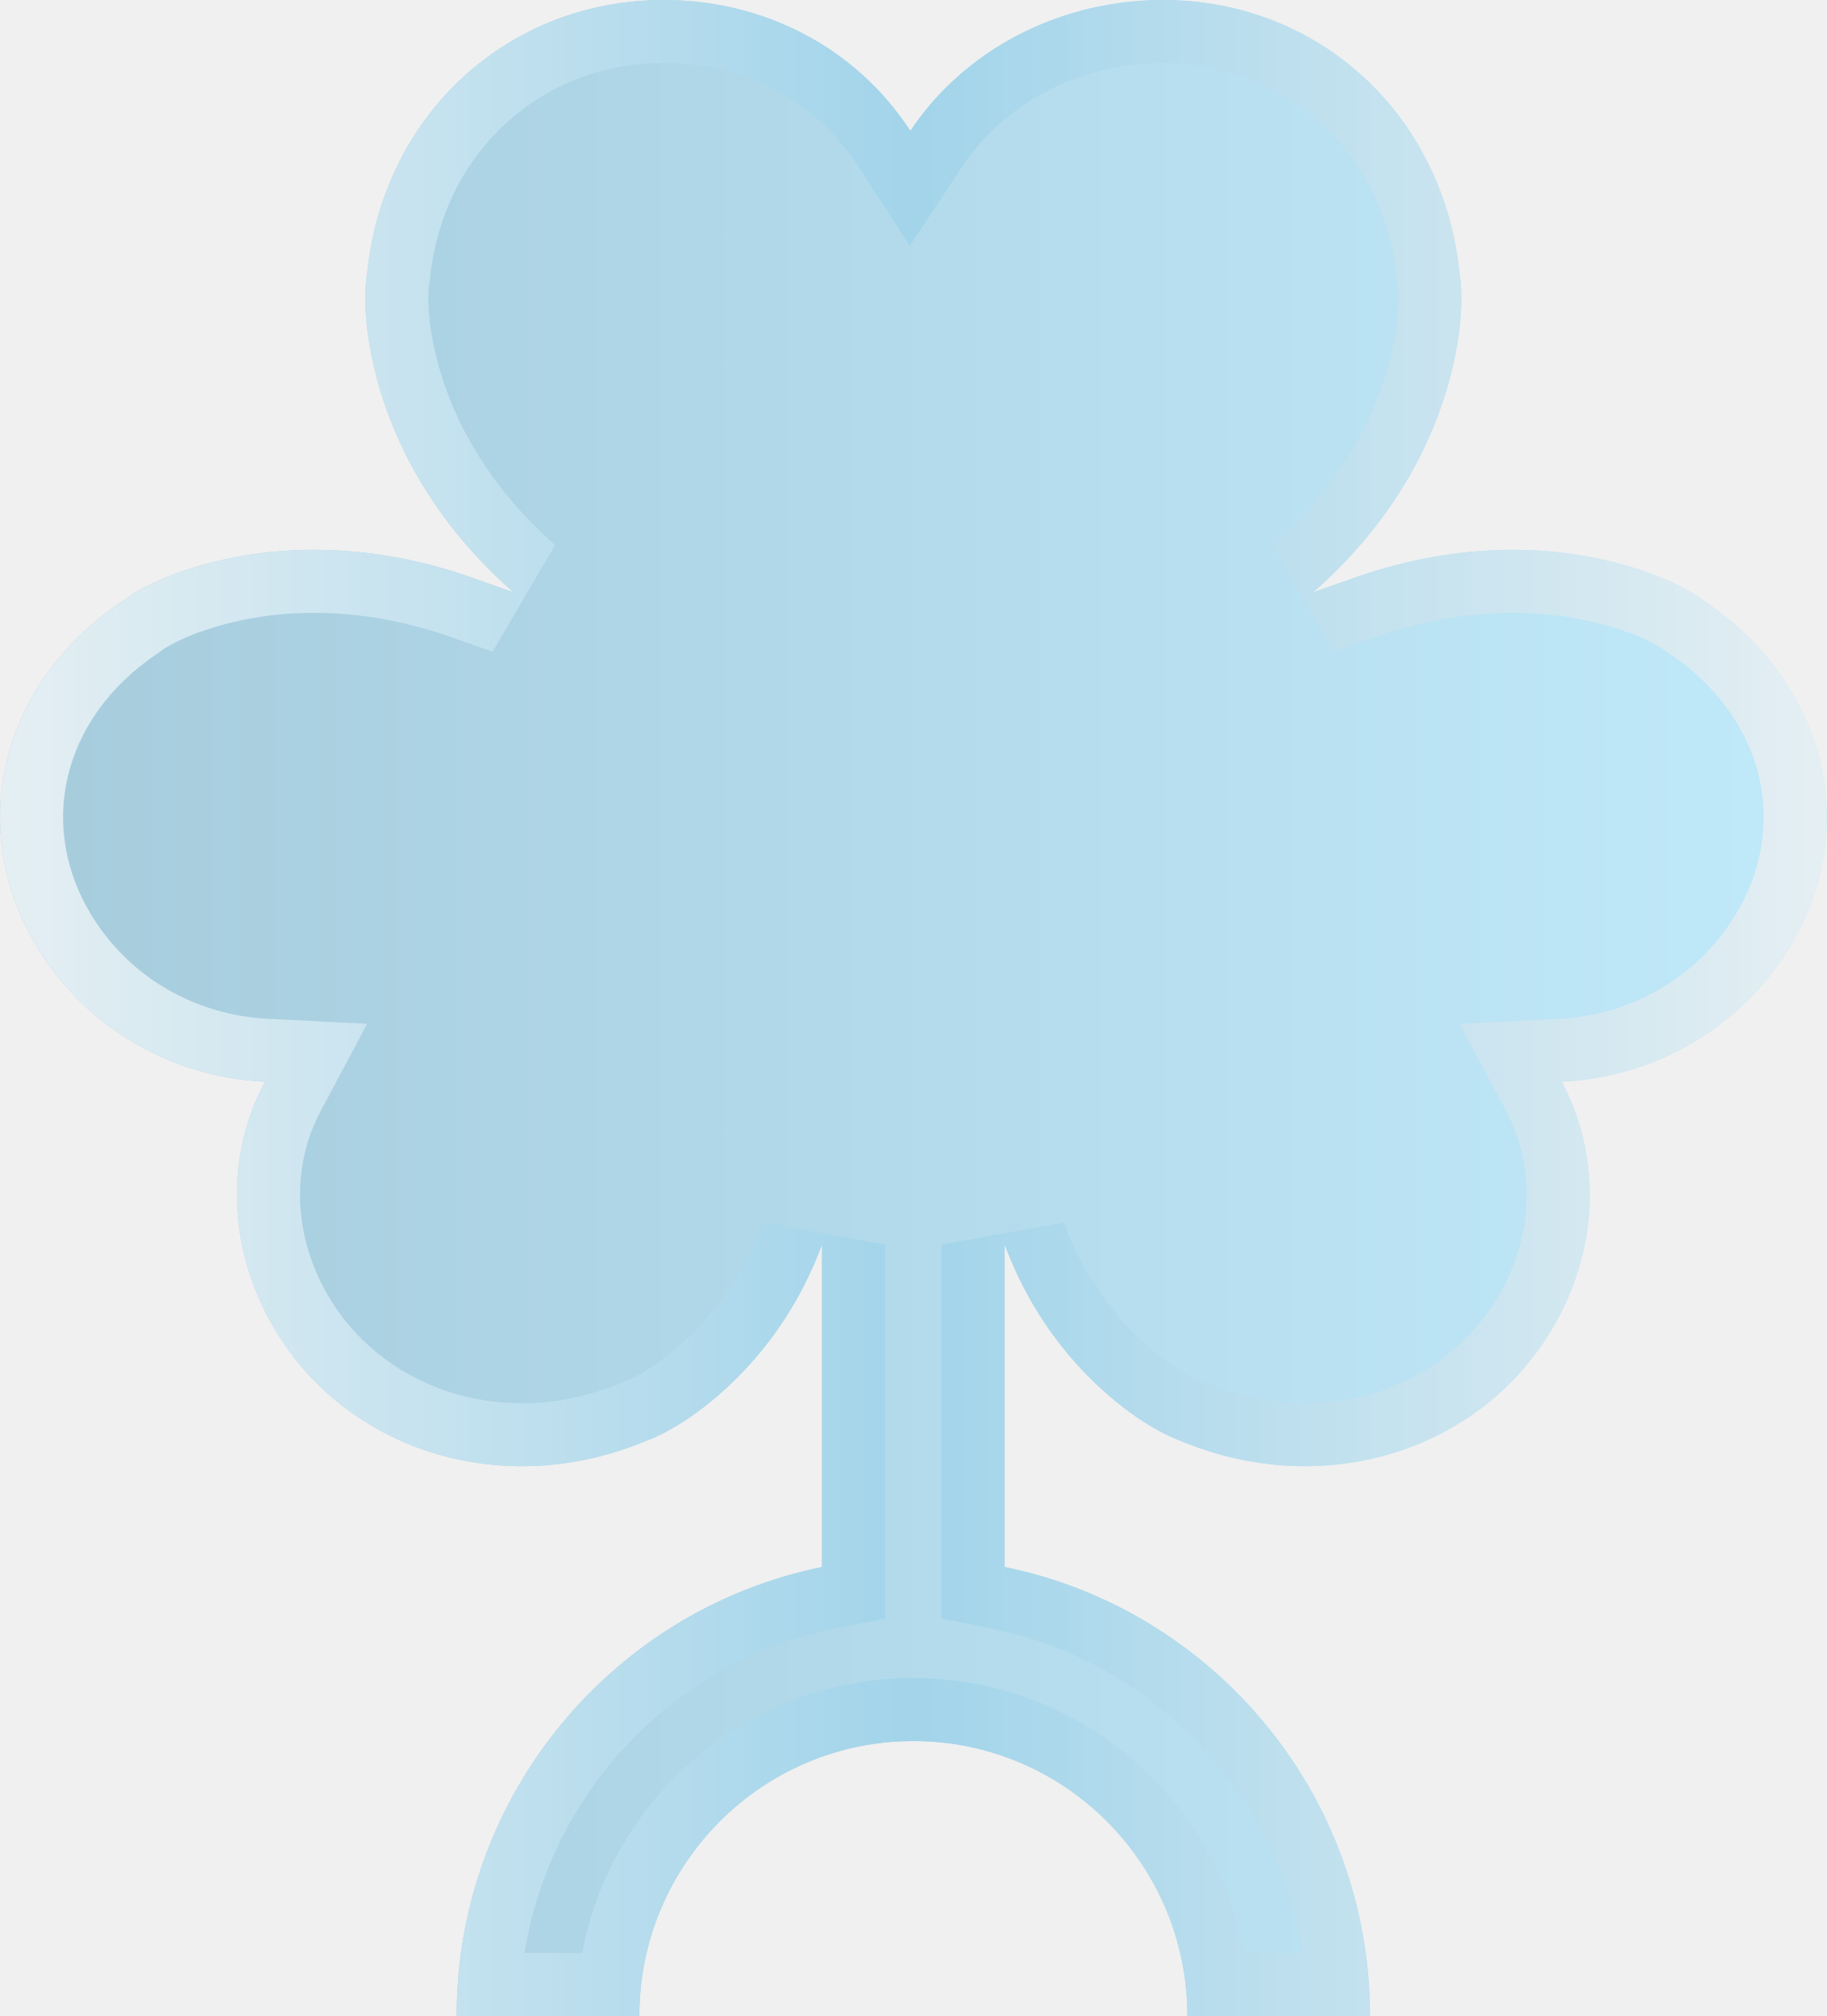
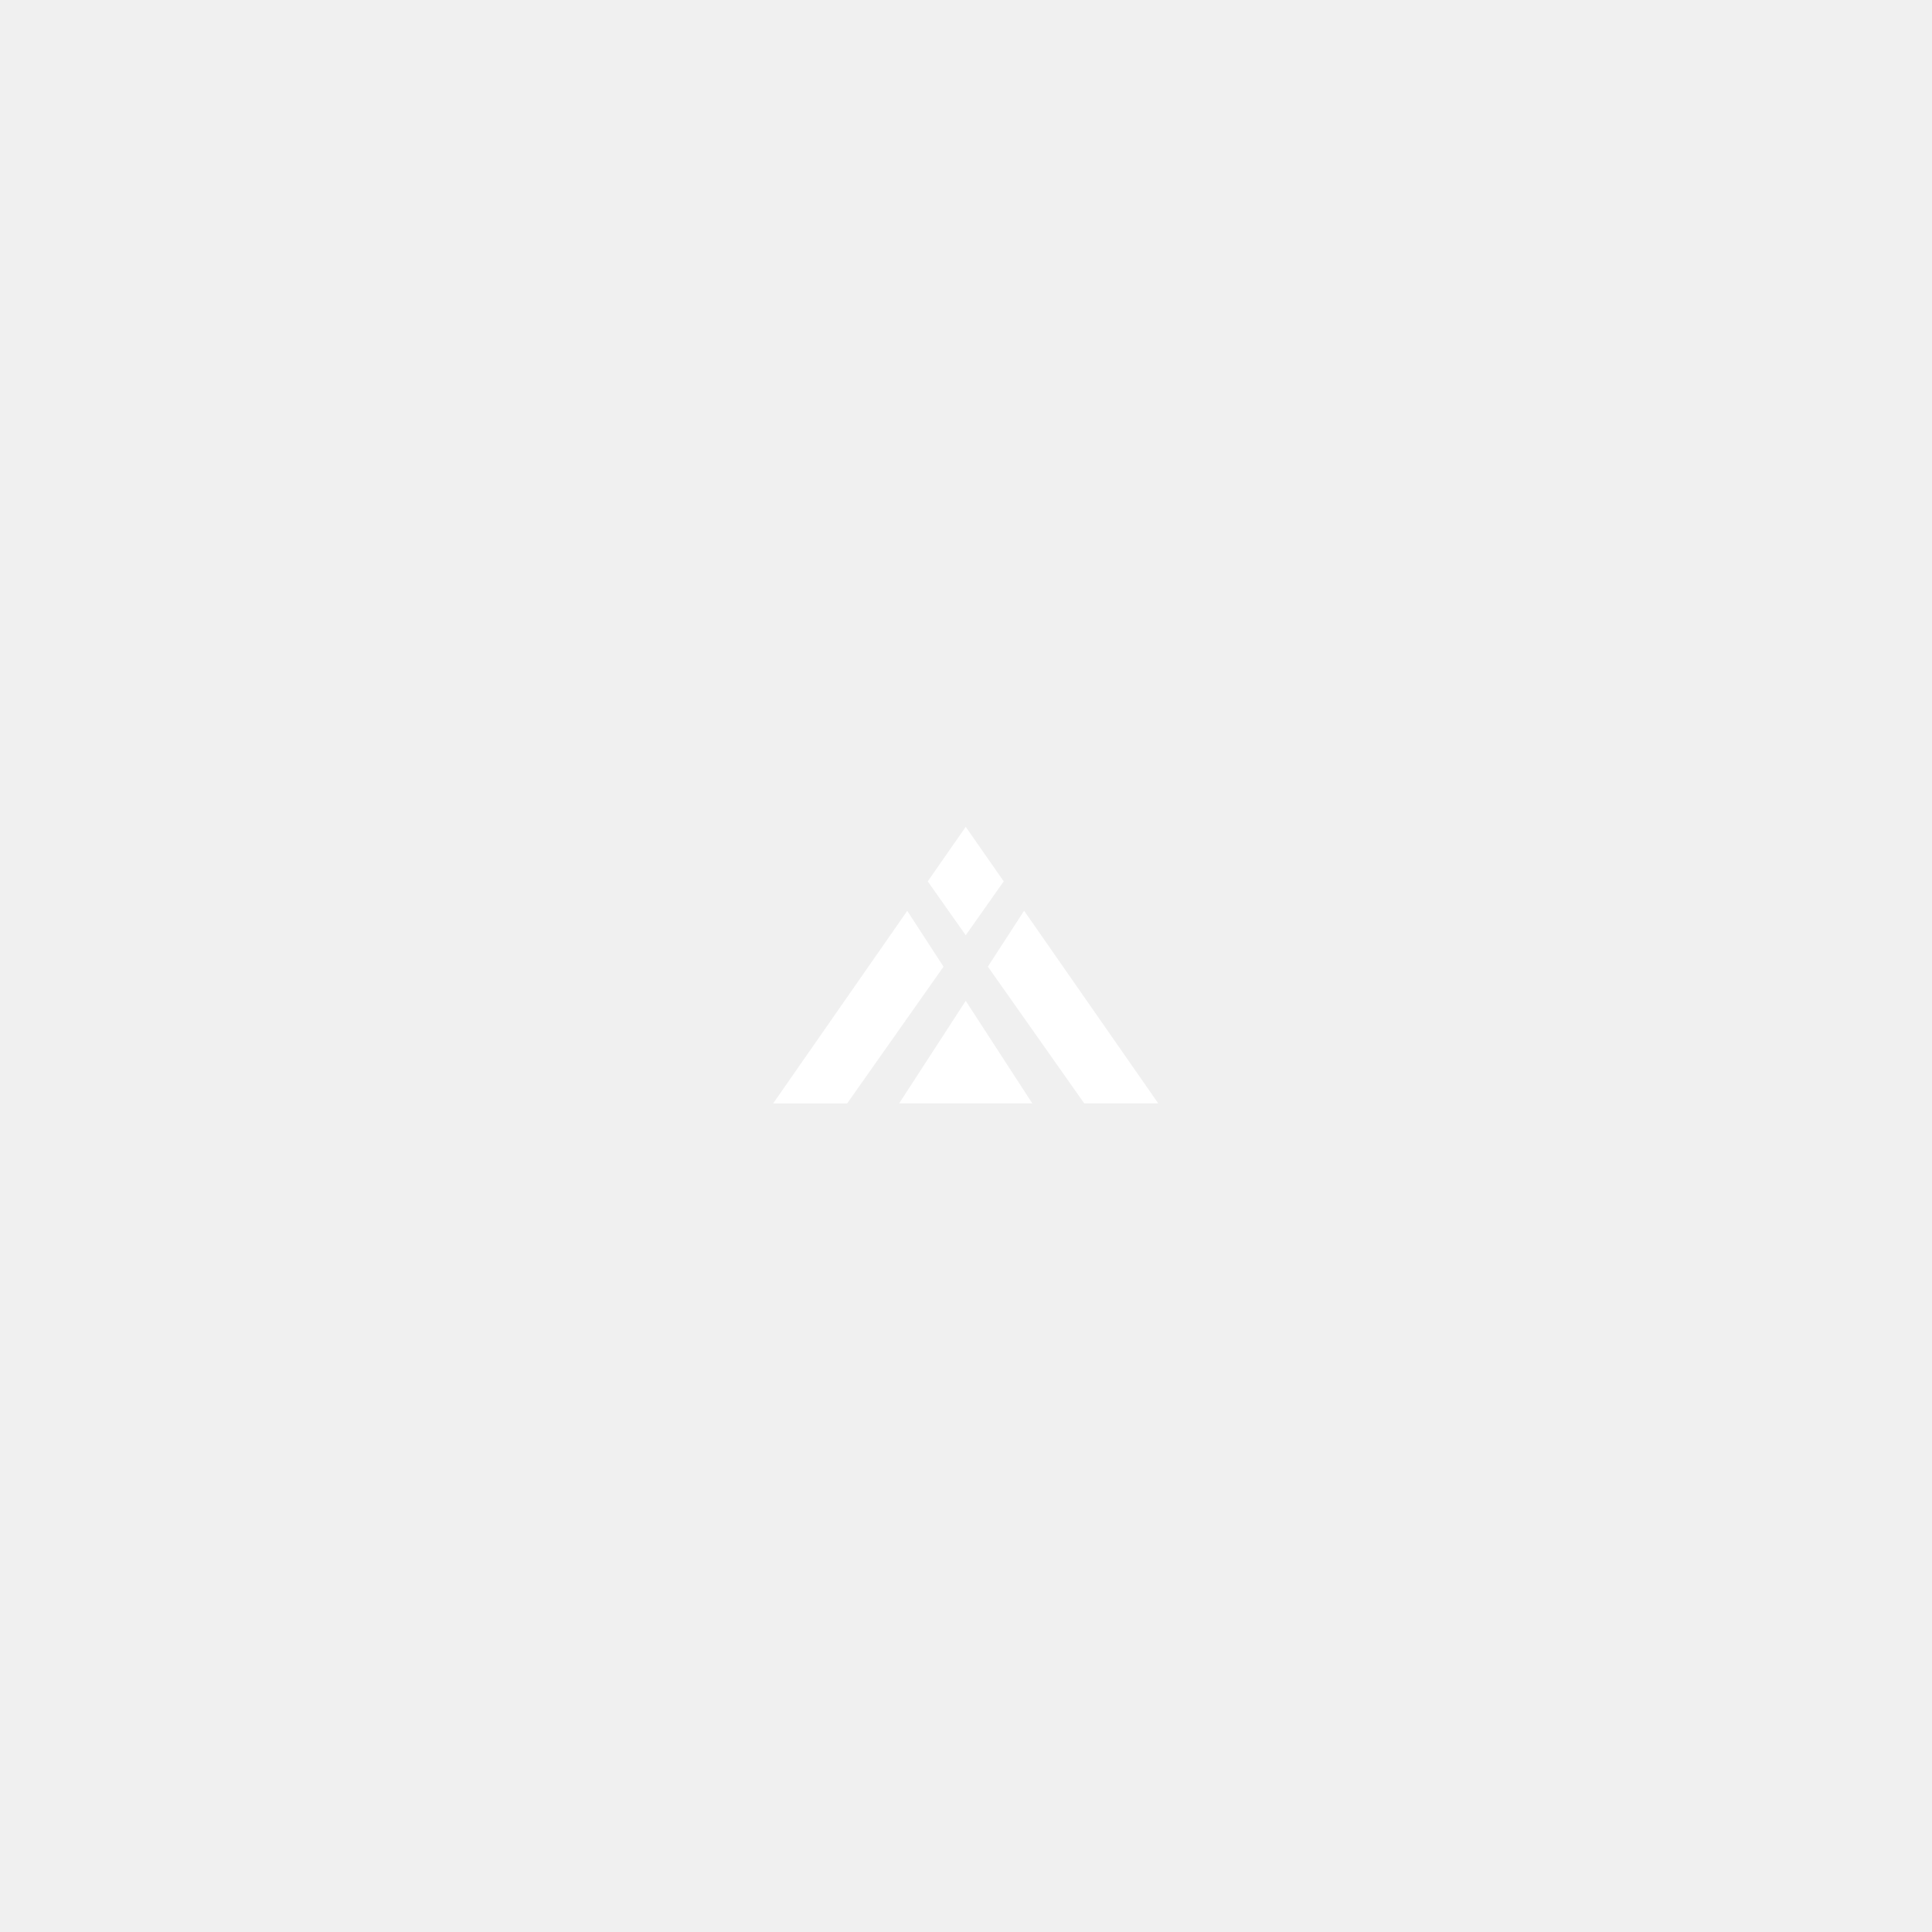
- <svg xmlns="http://www.w3.org/2000/svg" width="29" height="32" viewBox="0 0 29 32" fill="none">
-   <path d="M23.171 4.337C22.917 1.824 20.939 0 18.462 0C16.813 0 15.302 0.799 14.452 2.078C13.61 0.782 12.161 0 10.538 0C8.062 0 6.083 1.824 5.829 4.337C5.809 4.448 5.727 5.032 5.977 5.985C6.314 7.27 7.064 8.446 8.153 9.403L7.516 9.177C6.118 8.681 4.687 8.593 3.379 8.924C2.473 9.153 2.029 9.475 1.947 9.54C-0.007 10.847 -0.566 13.176 0.618 15.08C1.394 16.329 2.733 17.097 4.206 17.171C3.556 18.391 3.619 19.905 4.408 21.174C5.593 23.078 8.045 23.793 10.242 22.876C10.343 22.842 10.865 22.646 11.532 22.032C12.208 21.41 12.722 20.636 13.05 19.755V24.873C9.741 25.547 7.25 28.482 7.25 32H10.15C10.15 29.59 12.098 27.636 14.5 27.636C16.903 27.636 18.85 29.59 18.85 32H21.75C21.75 28.482 19.259 25.547 15.95 24.873V19.755C16.278 20.636 16.792 21.41 17.468 22.032C18.135 22.646 18.657 22.842 18.758 22.876C20.955 23.793 23.408 23.078 24.592 21.174C25.381 19.905 25.444 18.391 24.794 17.171C26.267 17.097 27.606 16.329 28.383 15.08C29.567 13.176 29.007 10.847 27.053 9.54C26.971 9.475 26.528 9.153 25.621 8.924C24.314 8.593 22.883 8.681 21.484 9.177L20.847 9.403C21.936 8.446 22.686 7.27 23.023 5.985C23.273 5.033 23.191 4.448 23.171 4.337Z" fill="url(#paint0_linear_2371_4612)" />
-   <path fill-rule="evenodd" clip-rule="evenodd" d="M22.18 4.475L22.176 4.438C21.972 2.418 20.409 1 18.462 1C17.129 1 15.94 1.646 15.285 2.631L14.443 3.899L13.614 2.623C12.962 1.62 11.834 1 10.538 1C8.592 1 7.028 2.418 6.824 4.437L6.82 4.476L6.813 4.514C6.813 4.514 6.739 4.949 6.944 5.731C7.226 6.805 7.859 7.813 8.813 8.651L7.82 10.345L7.182 10.12C5.951 9.683 4.721 9.616 3.624 9.894C2.897 10.078 2.574 10.319 2.565 10.326L2.535 10.35L2.503 10.371C0.961 11.403 0.59 13.142 1.467 14.552C2.065 15.514 3.1 16.114 4.256 16.172L5.829 16.251L5.088 17.641C4.617 18.526 4.645 19.661 5.257 20.646C6.159 22.096 8.07 22.699 9.857 21.953L9.89 21.939L9.924 21.928C9.935 21.924 10.322 21.788 10.855 21.297C11.411 20.785 11.838 20.145 12.113 19.406L14.05 19.755V25.69L13.25 25.853C10.719 26.368 8.741 28.421 8.329 31H9.243C9.71 28.517 11.884 26.636 14.5 26.636C17.116 26.636 19.29 28.517 19.757 31H20.671C20.259 28.421 18.282 26.368 15.751 25.853L14.95 25.69V19.755L16.887 19.406C17.162 20.145 17.589 20.785 18.145 21.297C18.678 21.787 19.065 21.924 19.076 21.928L19.11 21.939L19.143 21.953C20.93 22.699 22.841 22.096 23.743 20.646C24.356 19.661 24.384 18.526 23.912 17.641L23.171 16.251L24.744 16.172C25.9 16.114 26.935 15.514 27.533 14.552C28.41 13.142 28.039 11.403 26.497 10.371L26.465 10.35L26.436 10.327C26.427 10.32 26.105 10.078 25.376 9.894C24.279 9.616 23.05 9.682 21.818 10.12L21.181 10.345L20.187 8.651C21.141 7.813 21.774 6.805 22.056 5.731C22.258 4.961 22.189 4.527 22.187 4.512L22.18 4.475ZM21.682 31C21.727 31.327 21.75 31.661 21.75 32H18.85C18.85 29.59 16.903 27.636 14.5 27.636C12.098 27.636 10.15 29.59 10.15 32H7.25C7.25 31.661 7.273 31.327 7.318 31C7.738 27.937 10.06 25.482 13.05 24.873V19.755C12.812 20.395 12.476 20.979 12.05 21.489C11.89 21.681 11.717 21.862 11.532 22.032C10.865 22.646 10.343 22.842 10.242 22.876C8.045 23.793 5.593 23.078 4.408 21.174C3.819 20.227 3.634 19.142 3.849 18.146C3.922 17.808 4.041 17.48 4.206 17.171C3.853 17.153 3.508 17.095 3.176 17.001C2.124 16.701 1.208 16.03 0.618 15.08C-0.566 13.176 -0.007 10.847 1.947 9.54C2.029 9.475 2.473 9.153 3.379 8.924C4.303 8.691 5.288 8.666 6.28 8.846C6.692 8.921 7.106 9.031 7.516 9.177L8.153 9.403C7.965 9.237 7.787 9.065 7.619 8.887C7.619 8.887 7.619 8.887 7.619 8.887C7.339 8.59 7.088 8.275 6.868 7.947C6.459 7.336 6.158 6.676 5.977 5.985C5.727 5.032 5.809 4.448 5.829 4.337C6.083 1.824 8.062 0 10.538 0C11.794 0 12.945 0.468 13.792 1.28C14.04 1.517 14.261 1.784 14.452 2.078C14.644 1.789 14.869 1.525 15.123 1.289C15.991 0.479 17.185 0 18.462 0C20.939 0 22.917 1.824 23.171 4.337C23.191 4.448 23.273 5.033 23.023 5.985C22.842 6.676 22.541 7.336 22.132 7.947C21.913 8.275 21.662 8.589 21.381 8.887C21.381 8.887 21.381 8.887 21.381 8.887C21.214 9.065 21.035 9.237 20.847 9.403L21.484 9.177C21.895 9.031 22.308 8.921 22.721 8.846C23.712 8.666 24.698 8.691 25.621 8.924C26.528 9.153 26.971 9.475 27.053 9.54C29.007 10.847 29.567 13.176 28.383 15.08C27.792 16.03 26.876 16.701 25.824 17.001C25.492 17.095 25.147 17.153 24.794 17.171C24.959 17.48 25.078 17.808 25.151 18.146C25.366 19.142 25.181 20.227 24.592 21.174C23.408 23.078 20.955 23.793 18.758 22.876C18.657 22.842 18.135 22.646 17.468 22.032C17.283 21.862 17.11 21.681 16.95 21.489C16.525 20.979 16.188 20.395 15.95 19.755V24.873C18.94 25.482 21.262 27.936 21.682 31Z" fill="url(#paint1_linear_2371_4612)" />
-   <defs>
-     <linearGradient id="paint0_linear_2371_4612" x1="0" y1="16" x2="29" y2="16" gradientUnits="userSpaceOnUse">
-       <stop stop-color="#A6CCDC" />
-       <stop offset="1" stop-color="#C0E9FA" />
-     </linearGradient>
-     <linearGradient id="paint1_linear_2371_4612" x1="0" y1="16" x2="29" y2="16" gradientUnits="userSpaceOnUse">
-       <stop stop-color="#E5EFF3" />
-       <stop offset="0.5" stop-color="#A2D4EA" />
-       <stop offset="1" stop-color="#E5EFF3" />
-     </linearGradient>
-   </defs>
+ <svg xmlns="http://www.w3.org/2000/svg" width="100%" height="100%" viewBox="0 0 2084 2084" version="1.1" xml:space="preserve" style="fill-rule:evenodd;clip-rule:evenodd;stroke-linejoin:round;stroke-miterlimit:2;">
+   <rect id="Logo---white" x="0" y="-0" width="2083.33" height="2083.33" style="fill:none;" />
+   <path d="M969.923,1190.21l-0.713,1.212l0.713,-1.212Zm71.779,-298.309l-40.986,58.807l40.986,58.093l40.987,-58.093l-40.987,-58.807Zm63.012,90.455l-39.133,60.304l103.927,147.479l79.834,-0l-144.699,-207.783l0.071,0Zm-63.012,97.227l-71.779,110.556l143.559,-0l-71.78,-110.556Zm72.564,111.768l-0.713,-1.212l0.713,1.212Zm-135.576,-208.923l-144.699,207.782l79.834,0l103.927,-147.479l-39.133,-60.232l0.071,-0.071Z" style="fill:#fff;fill-rule:nonzero;" />
</svg>
